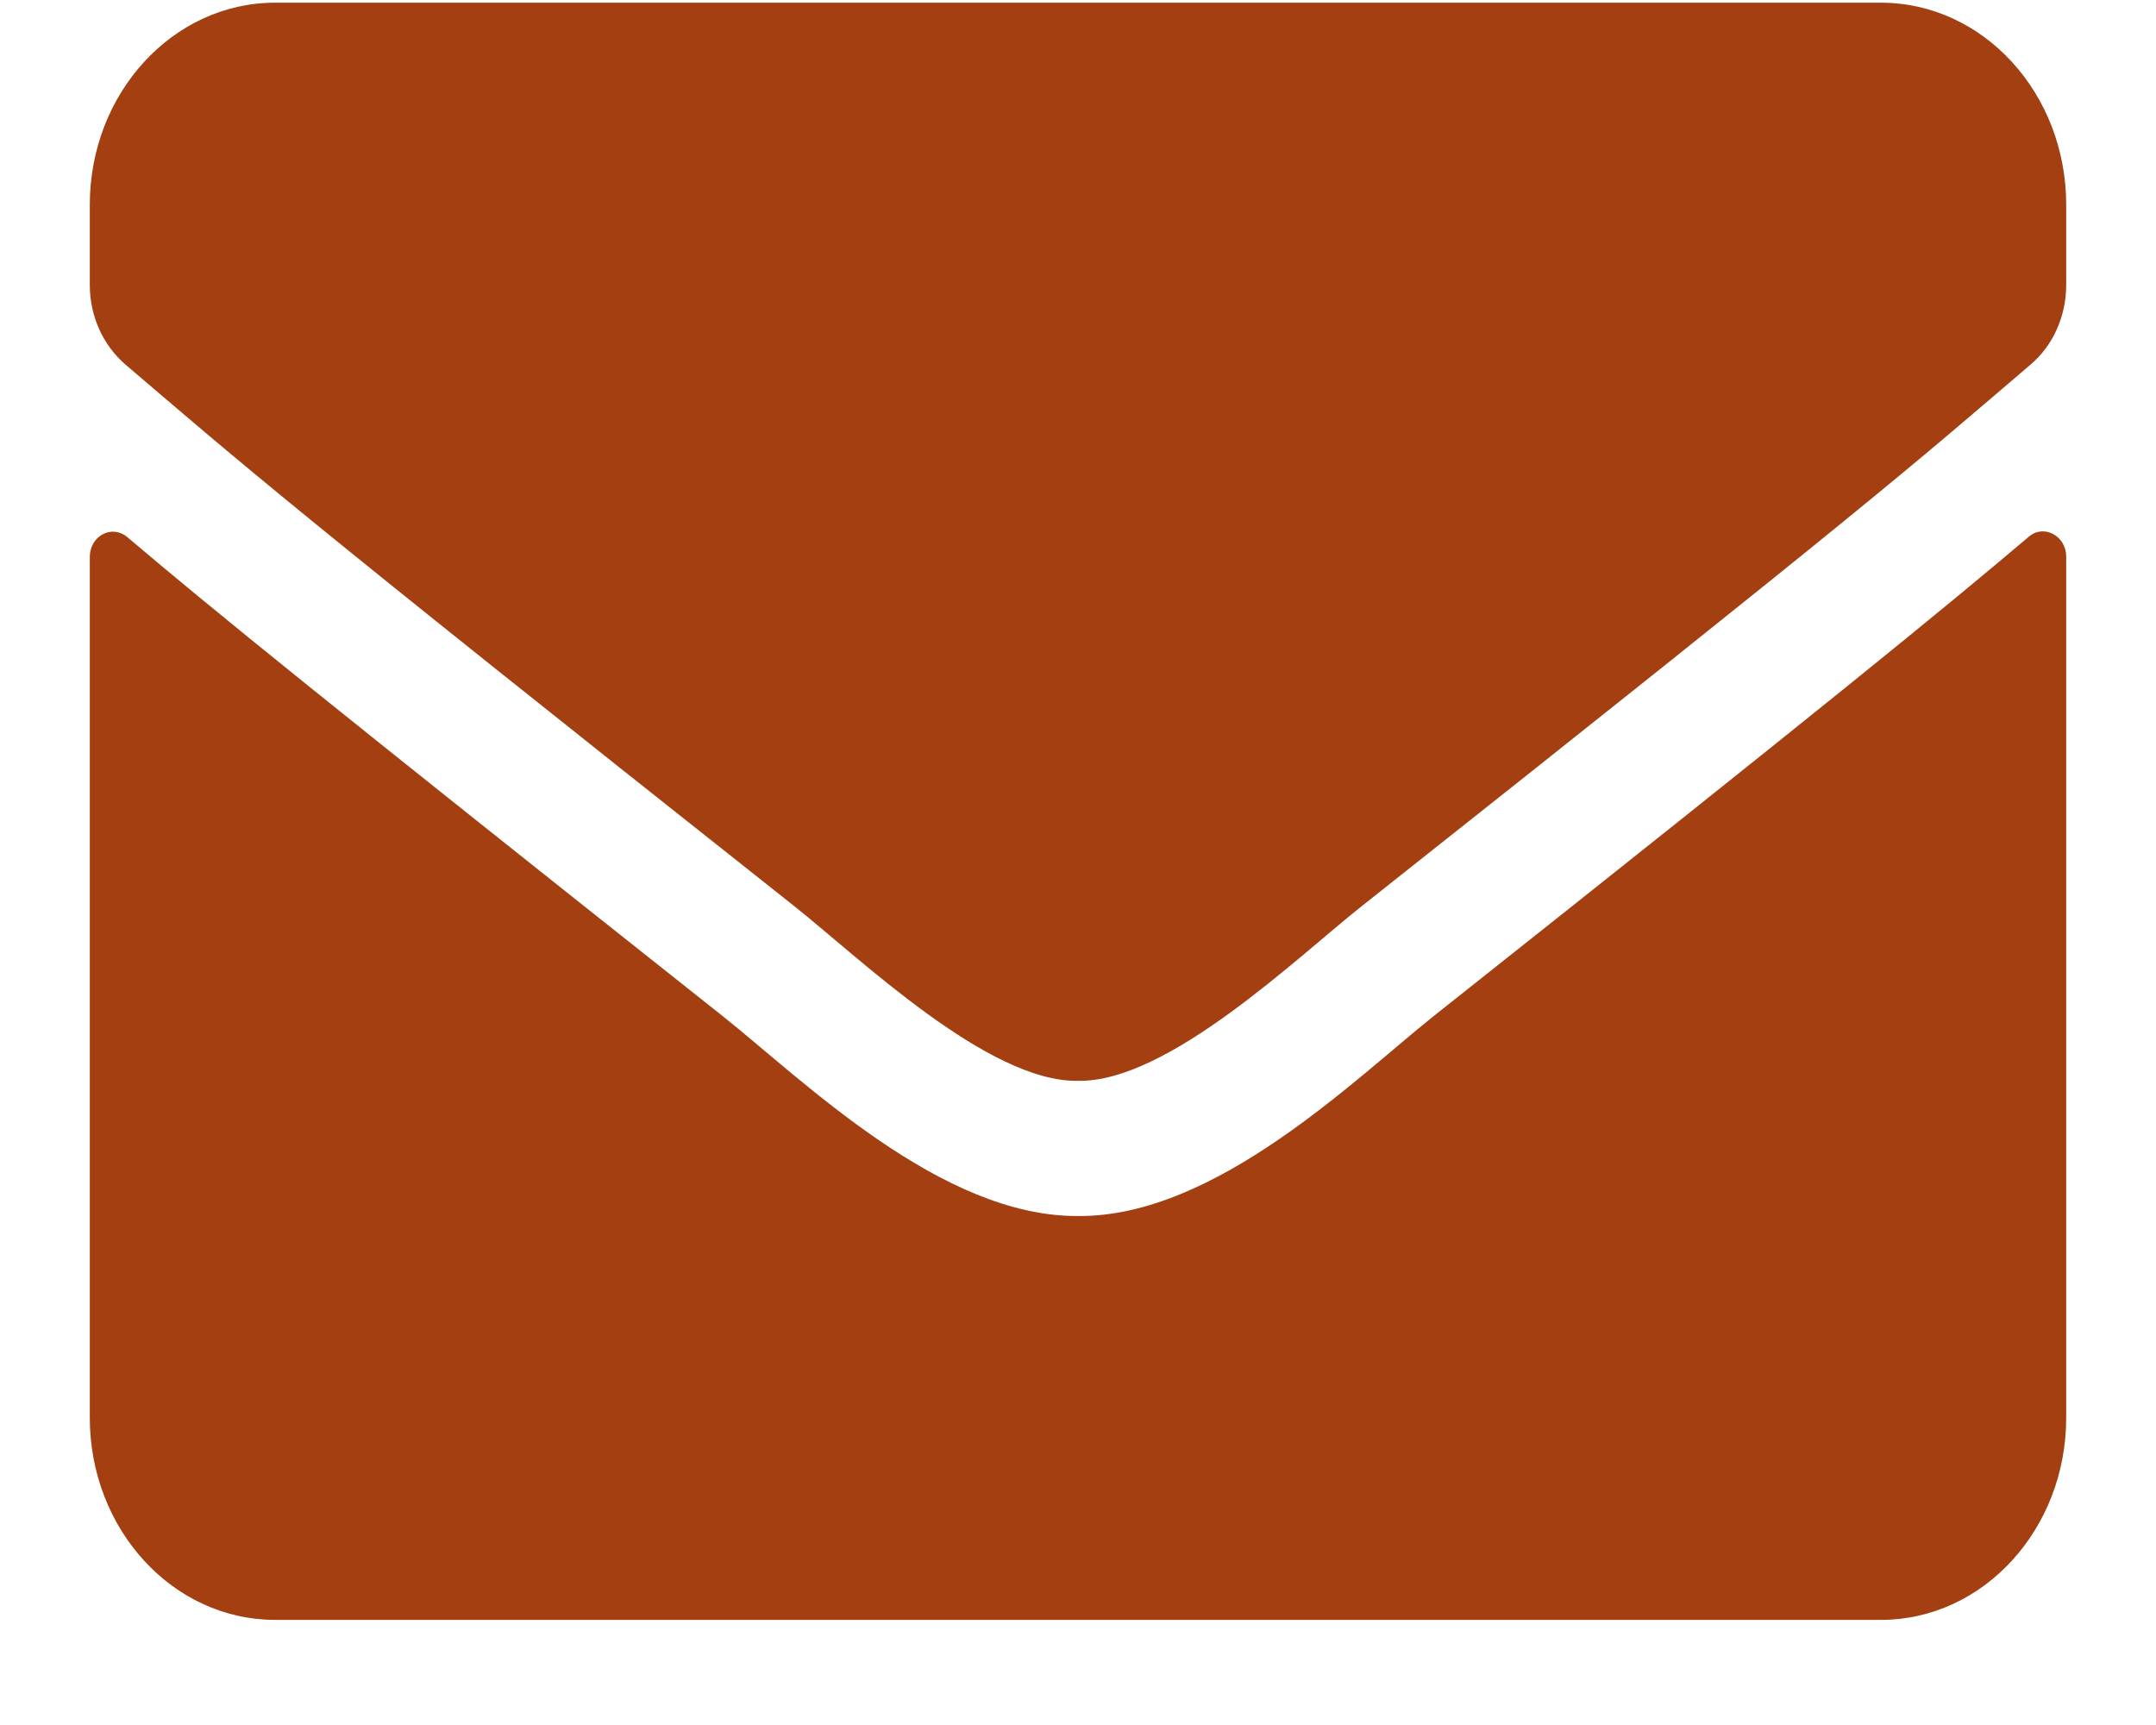
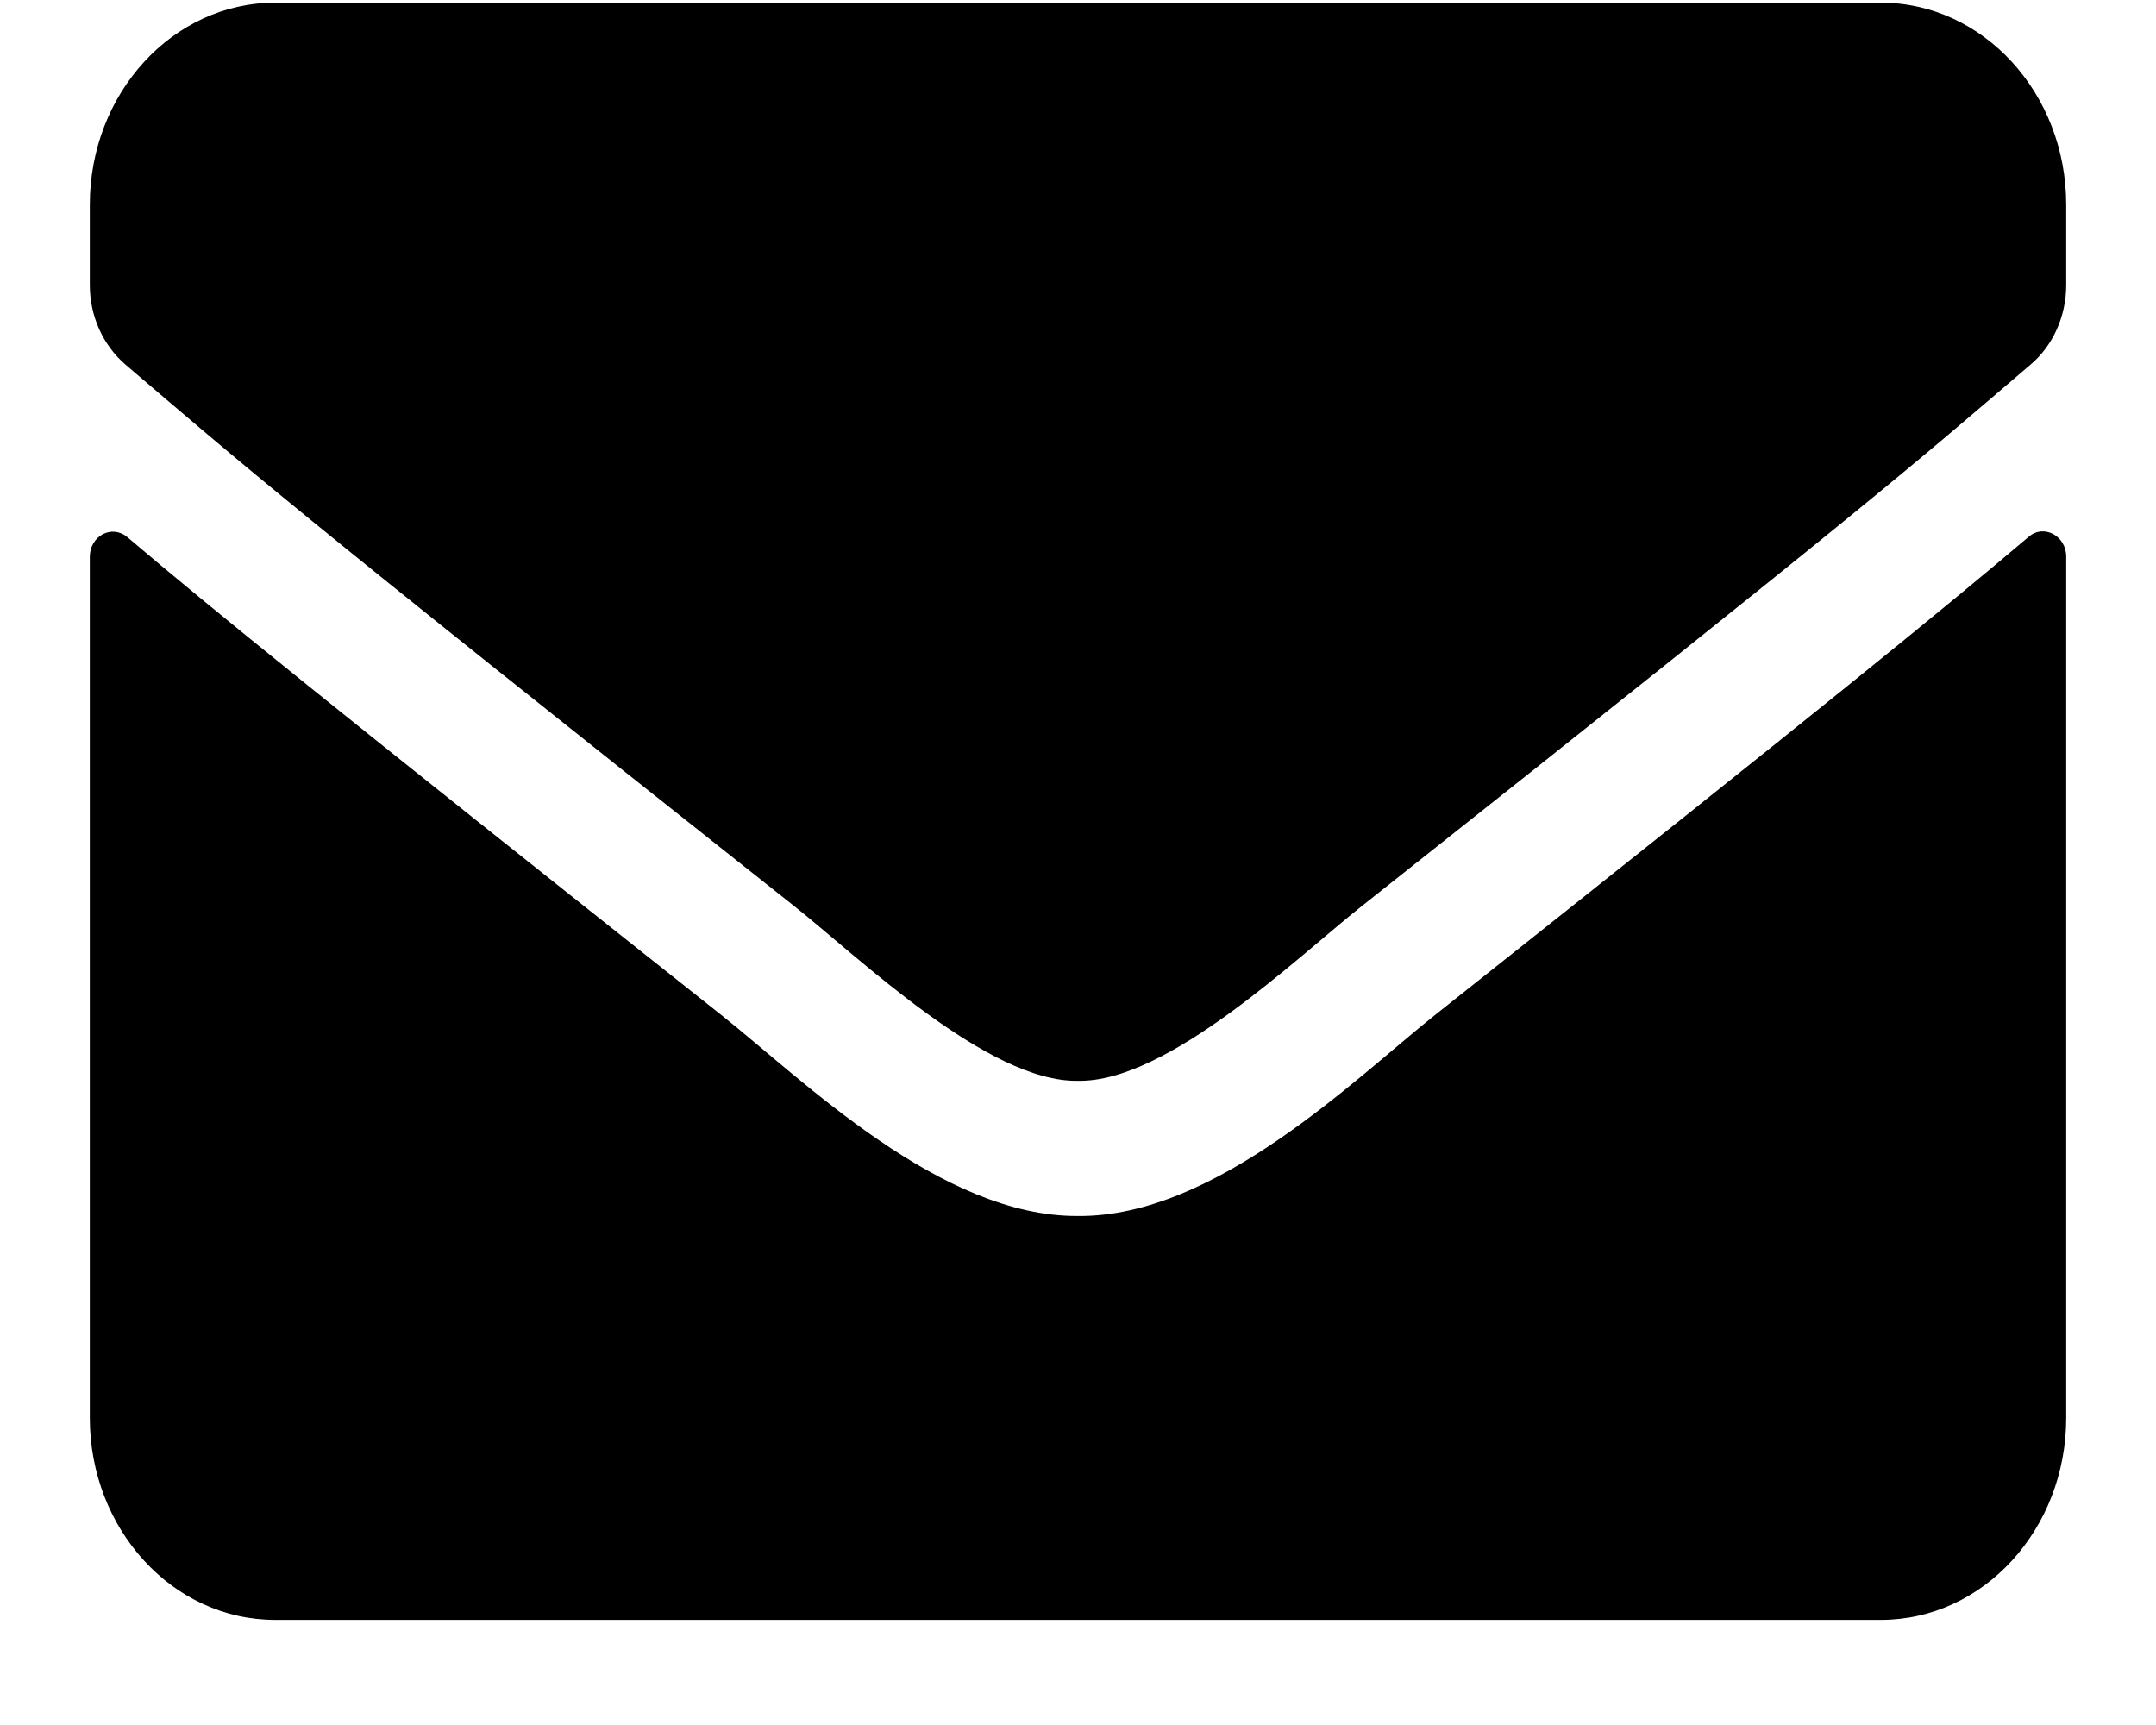
- <svg xmlns="http://www.w3.org/2000/svg" width="20" height="16" viewBox="0 0 20 16" fill="none">
-   <path d="M18.819 4.979C18.959 4.857 19.167 4.971 19.167 5.162V13.15C19.167 14.185 18.397 15.025 17.448 15.025H2.552C1.603 15.025 0.833 14.185 0.833 13.15V5.166C0.833 4.971 1.037 4.861 1.181 4.982C1.983 5.662 3.046 6.525 6.698 9.42C7.454 10.021 8.729 11.287 10 11.279C11.278 11.291 12.578 9.998 13.305 9.42C16.957 6.525 18.017 5.658 18.819 4.979ZM10 10.025C10.831 10.041 12.027 8.885 12.628 8.408C17.38 4.646 17.741 4.318 18.837 3.381C19.045 3.205 19.167 2.932 19.167 2.643V1.9C19.167 0.865 18.397 0.025 17.448 0.025H2.552C1.603 0.025 0.833 0.865 0.833 1.9V2.643C0.833 2.932 0.955 3.201 1.163 3.381C2.258 4.314 2.62 4.646 7.372 8.408C7.973 8.885 9.169 10.041 10 10.025Z" fill="#A33F11" />
+ <svg xmlns="http://www.w3.org/2000/svg" width="20" height="16" viewBox="0 0 20 16">
+   <path d="M18.819 4.979C18.959 4.857 19.167 4.971 19.167 5.162V13.15C19.167 14.185 18.397 15.025 17.448 15.025H2.552C1.603 15.025 0.833 14.185 0.833 13.15V5.166C0.833 4.971 1.037 4.861 1.181 4.982C1.983 5.662 3.046 6.525 6.698 9.42C7.454 10.021 8.729 11.287 10 11.279C11.278 11.291 12.578 9.998 13.305 9.42C16.957 6.525 18.017 5.658 18.819 4.979ZM10 10.025C10.831 10.041 12.027 8.885 12.628 8.408C17.38 4.646 17.741 4.318 18.837 3.381C19.045 3.205 19.167 2.932 19.167 2.643V1.9C19.167 0.865 18.397 0.025 17.448 0.025H2.552C1.603 0.025 0.833 0.865 0.833 1.9V2.643C0.833 2.932 0.955 3.201 1.163 3.381C2.258 4.314 2.62 4.646 7.372 8.408C7.973 8.885 9.169 10.041 10 10.025Z" />
</svg>
